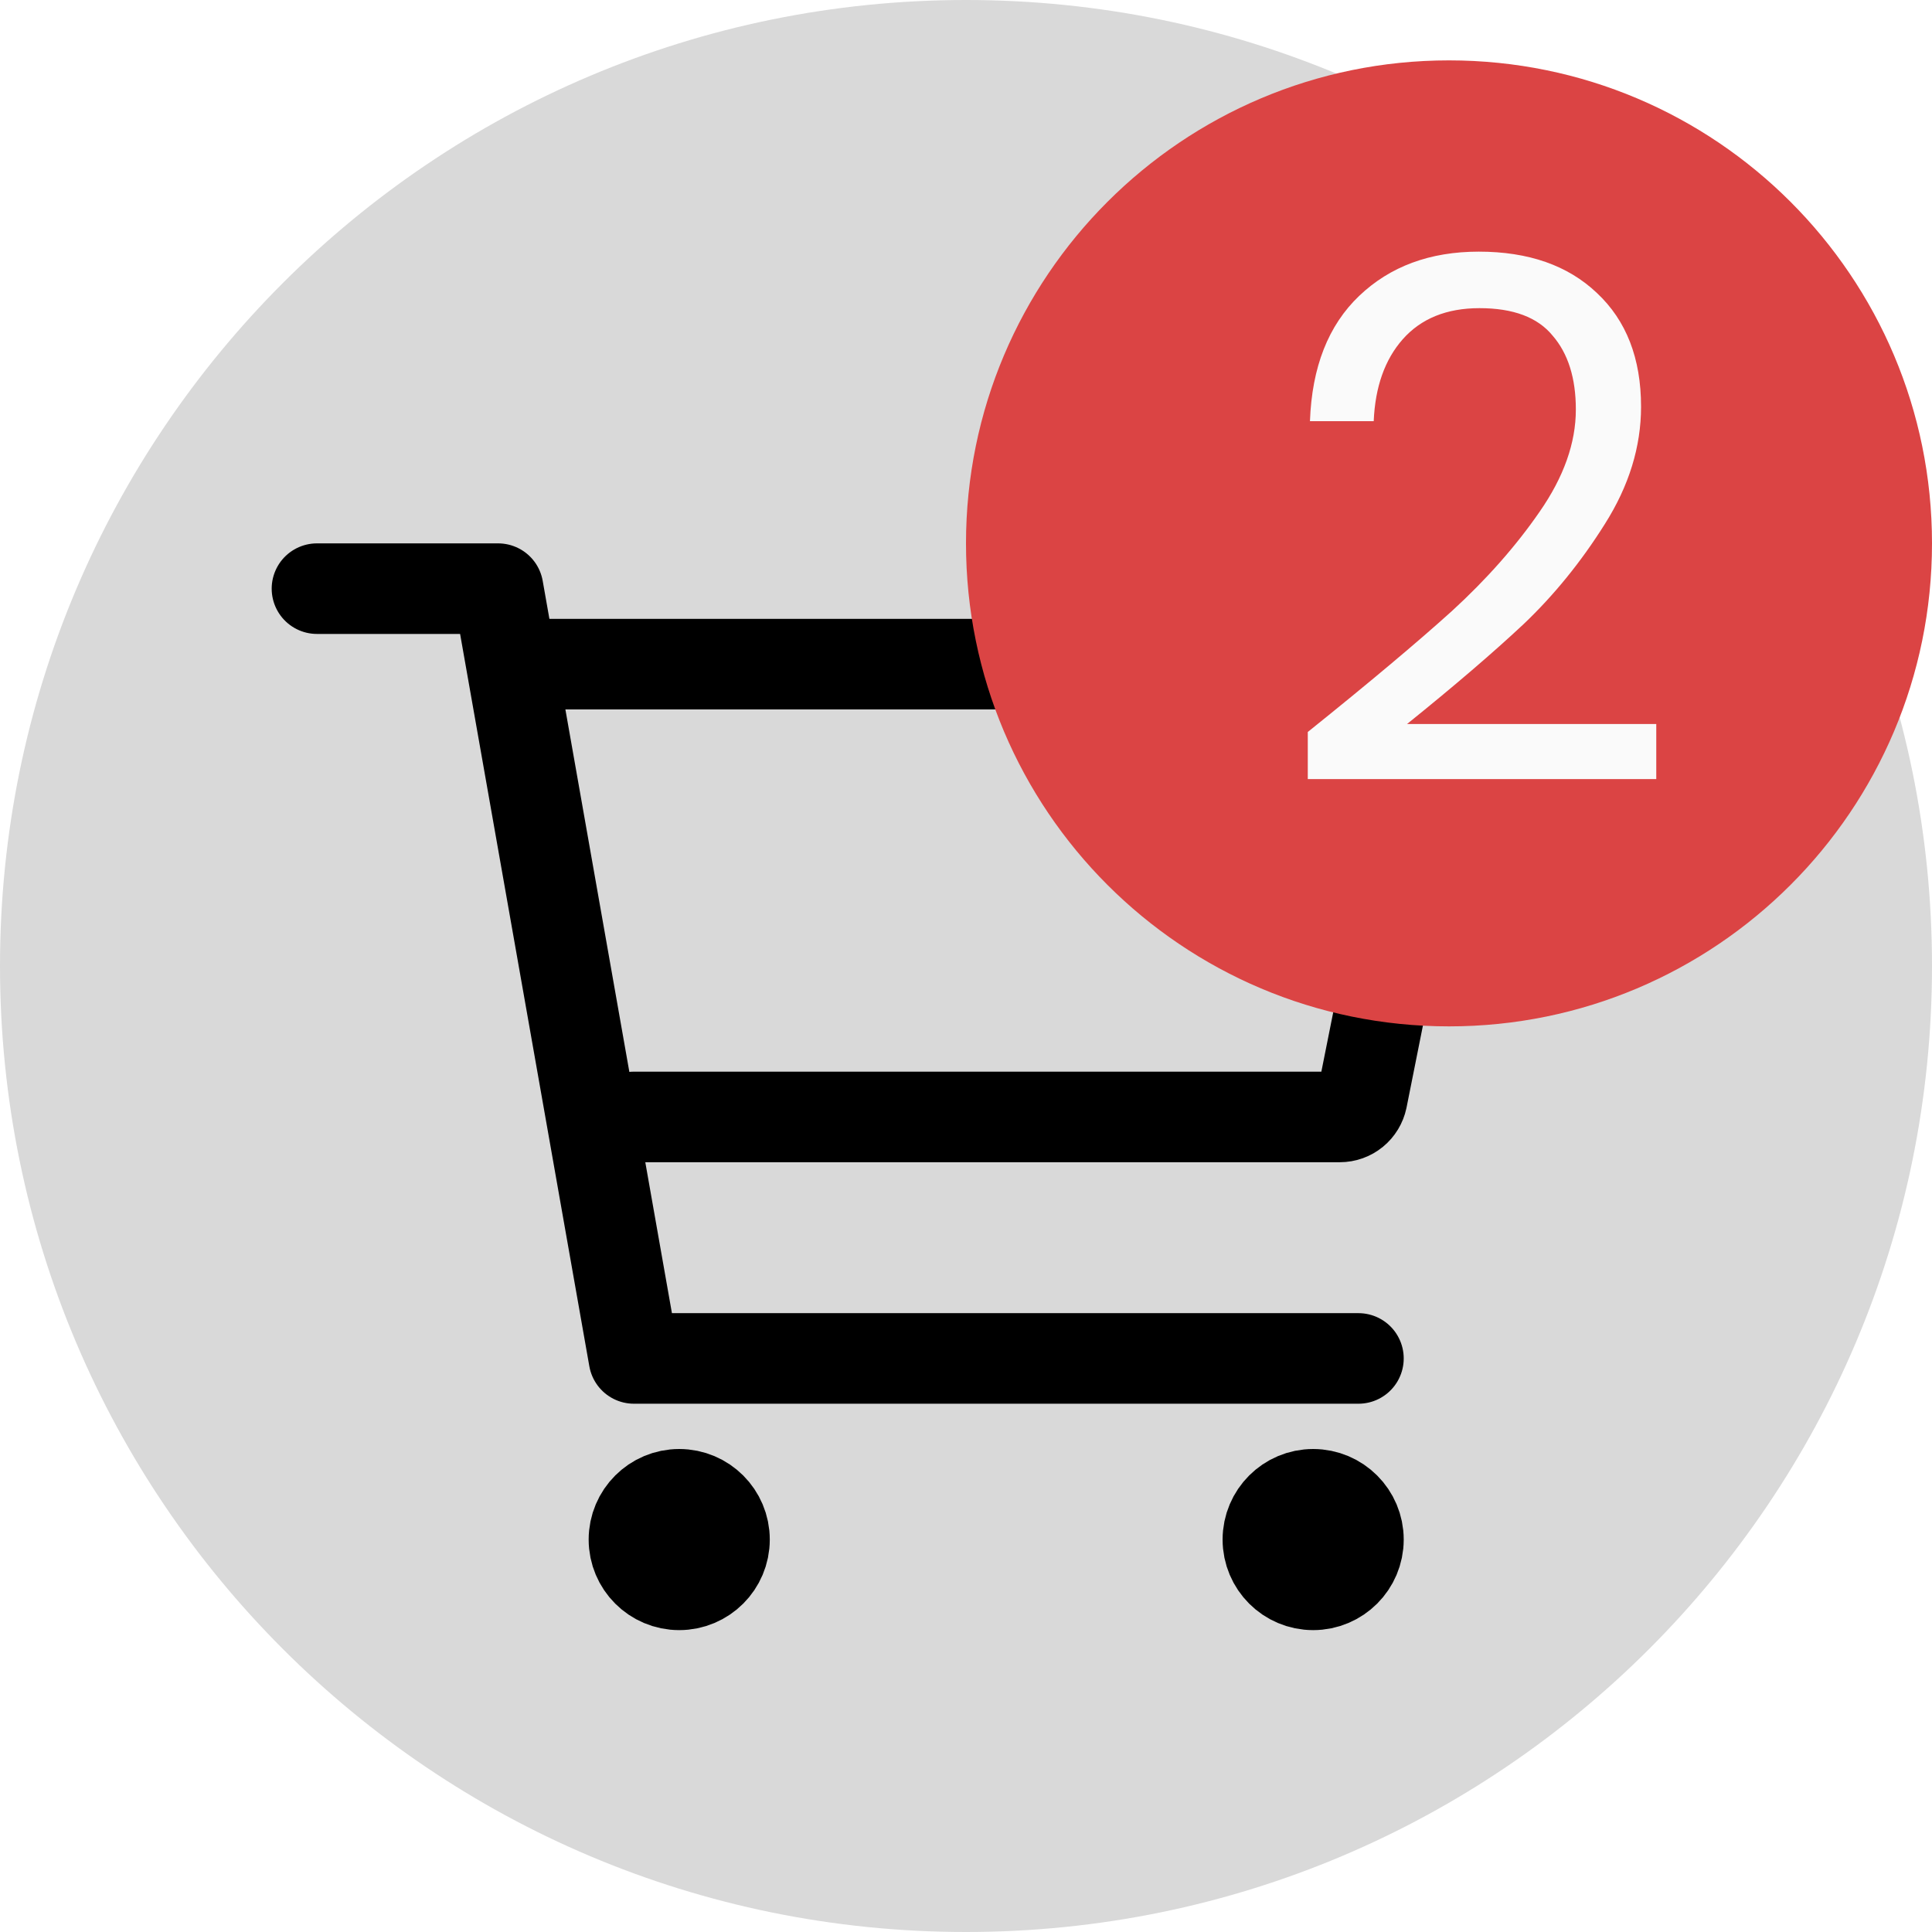
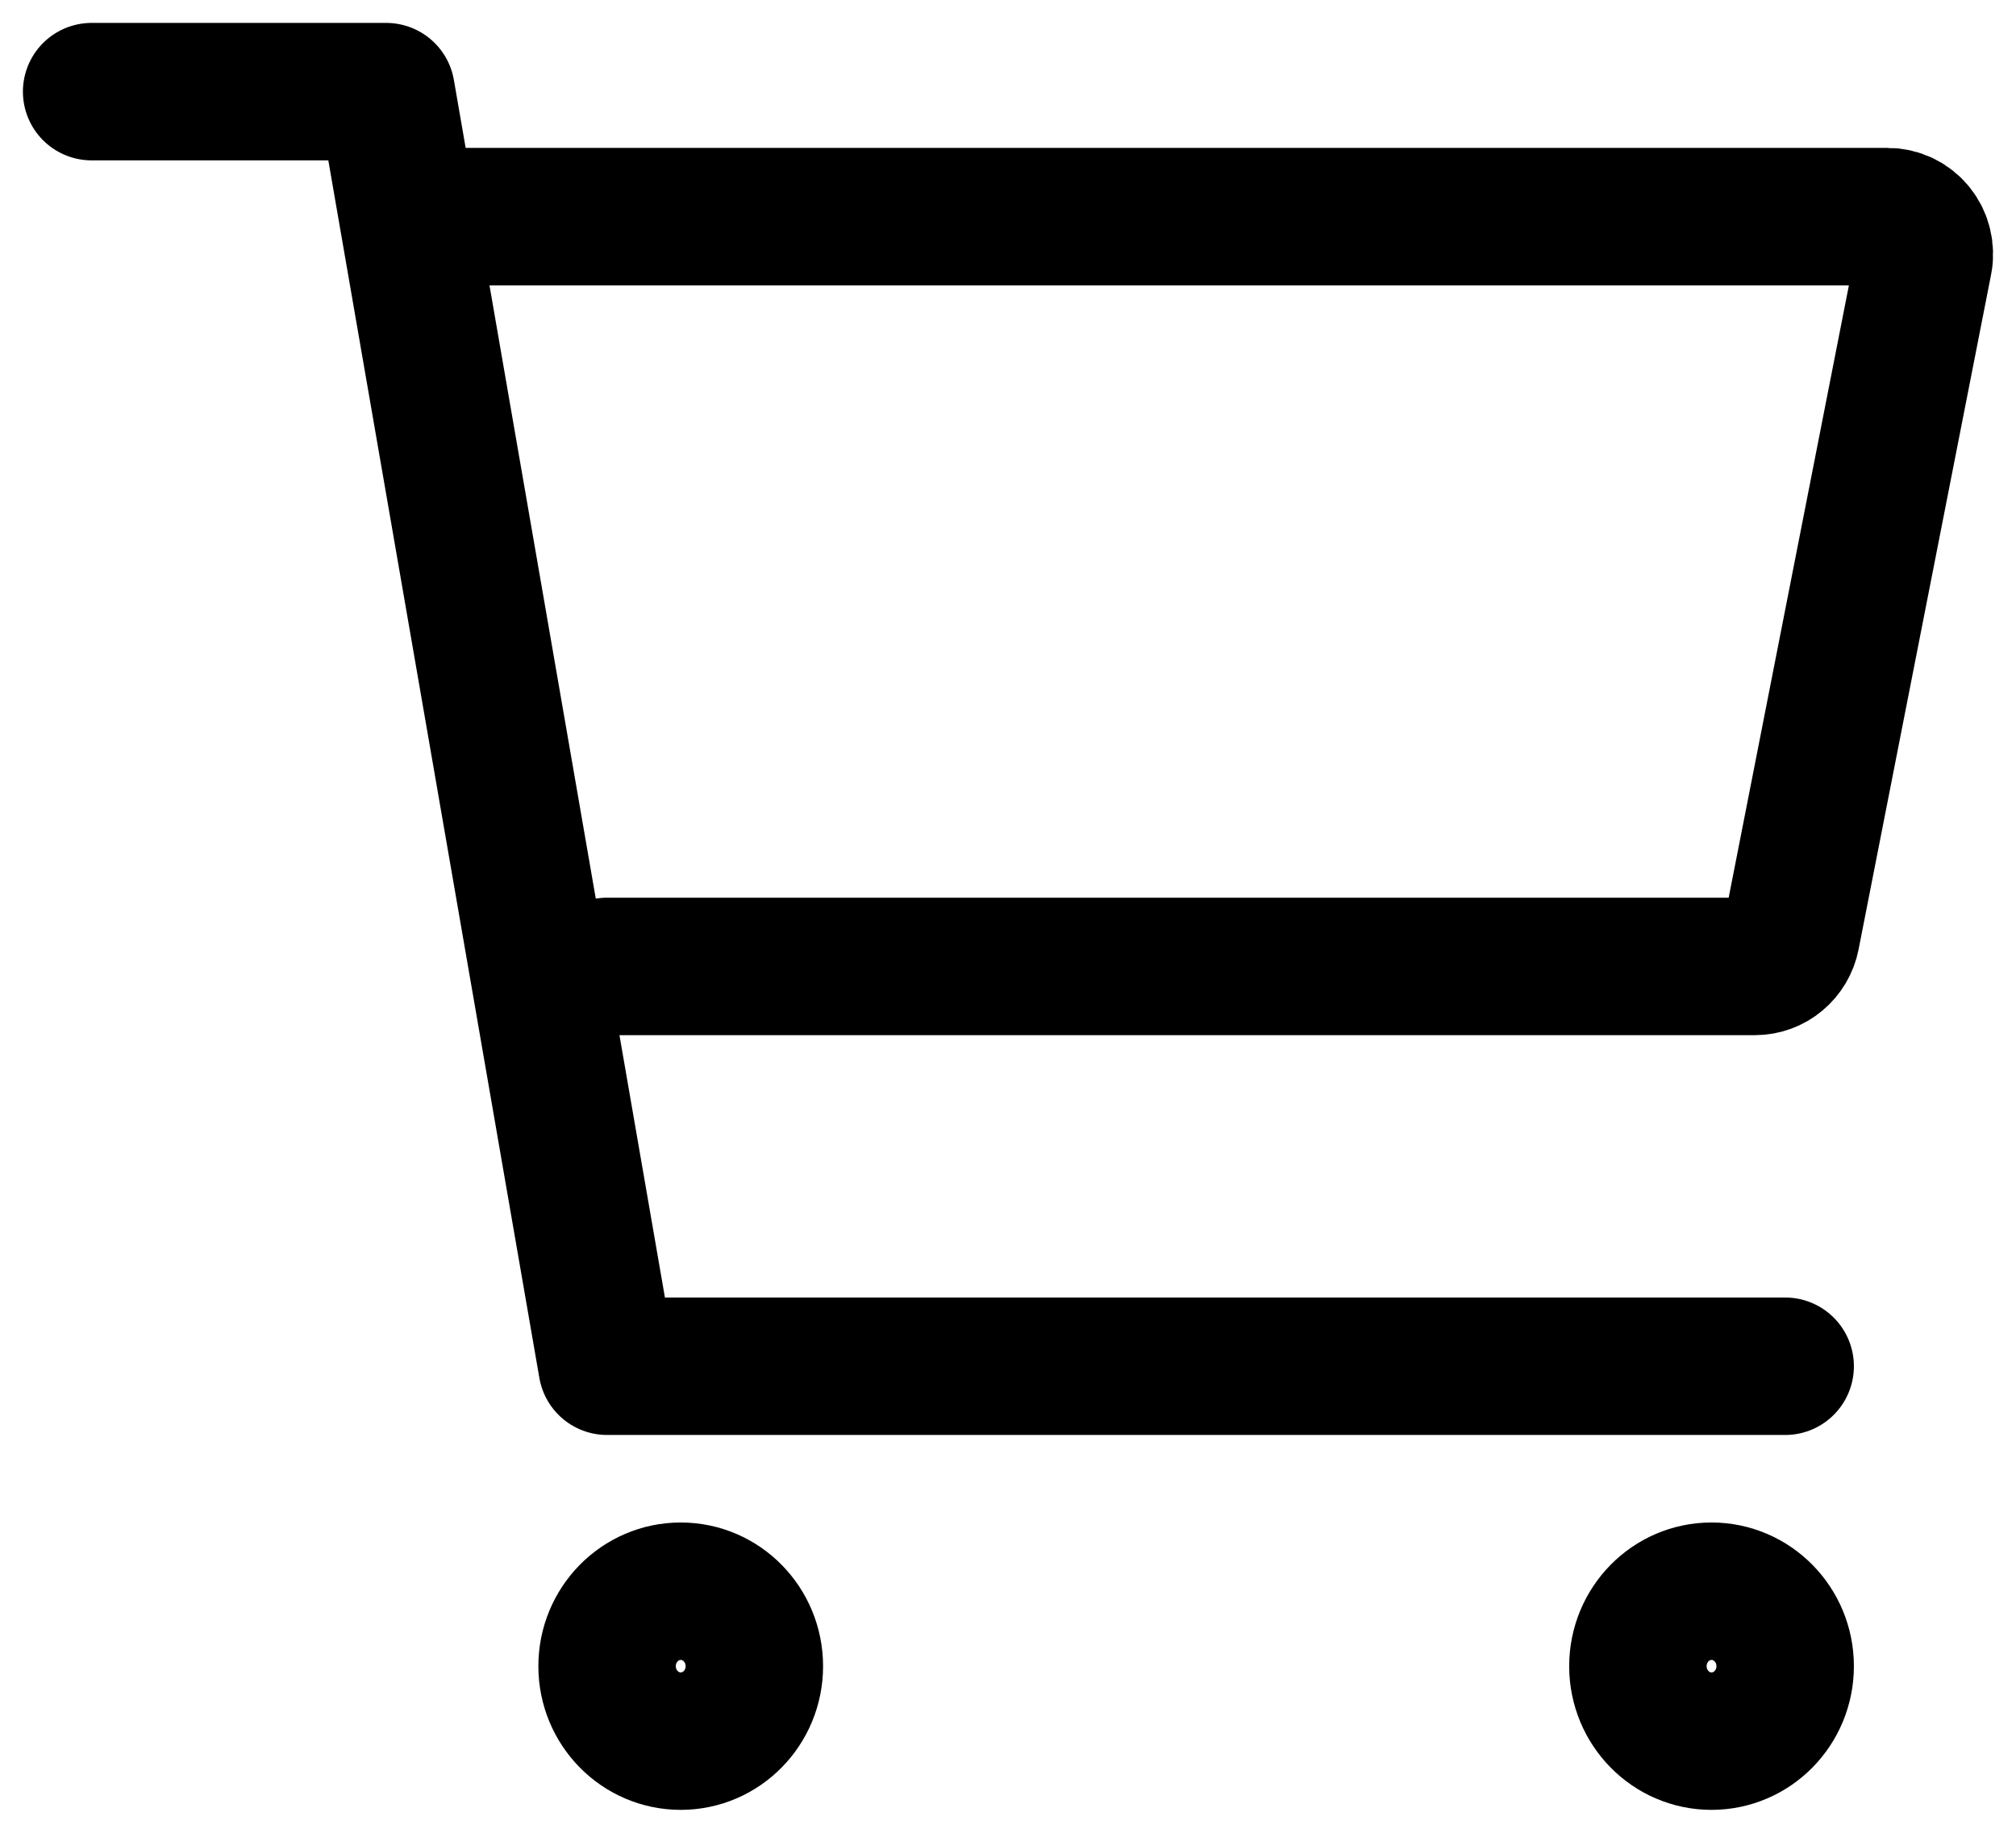
- <svg xmlns="http://www.w3.org/2000/svg" width="32" height="32" viewBox="0 0 32 32" fill="none">
-   <rect width="32" height="32" rx="16" fill="#D9D9D9" />
-   <path d="M11.25 26.25C11.664 26.25 12 25.914 12 25.5C12 25.086 11.664 24.75 11.25 24.75C10.836 24.75 10.5 25.086 10.5 25.5C10.5 25.914 10.836 26.25 11.25 26.25Z" stroke="black" stroke-width="1.5" stroke-linecap="round" stroke-linejoin="round" />
-   <path d="M21.75 26.25C22.164 26.25 22.5 25.914 22.5 25.5C22.5 25.086 22.164 24.75 21.75 24.75C21.336 24.75 21 25.086 21 25.5C21 25.914 21.336 26.25 21.75 26.25Z" stroke="black" stroke-width="1.5" stroke-linecap="round" stroke-linejoin="round" />
-   <path d="M5.25 9.75H8.25L10.5 22.5H22.5" stroke="black" stroke-width="1.5" stroke-linecap="round" stroke-linejoin="round" />
-   <path d="M10.5 18.5H22.192C22.279 18.5 22.363 18.47 22.43 18.415C22.497 18.36 22.543 18.284 22.561 18.199L23.91 11.449C23.921 11.394 23.92 11.338 23.907 11.284C23.893 11.23 23.868 11.18 23.833 11.137C23.797 11.094 23.753 11.06 23.703 11.036C23.653 11.012 23.598 11 23.543 11H9" stroke="black" stroke-width="1.5" stroke-linecap="round" stroke-linejoin="round" />
-   <circle cx="24" cy="9" r="8" fill="#DB4444" />
-   <path d="M21.661 12.124C22.677 11.308 23.473 10.64 24.049 10.12C24.625 9.592 25.109 9.044 25.501 8.476C25.901 7.9 26.101 7.336 26.101 6.784C26.101 6.264 25.973 5.856 25.717 5.56C25.469 5.256 25.065 5.104 24.505 5.104C23.961 5.104 23.537 5.276 23.233 5.62C22.937 5.956 22.777 6.408 22.753 6.976H21.697C21.729 6.08 22.001 5.388 22.513 4.9C23.025 4.412 23.685 4.168 24.493 4.168C25.317 4.168 25.969 4.396 26.449 4.852C26.937 5.308 27.181 5.936 27.181 6.736C27.181 7.4 26.981 8.048 26.581 8.68C26.189 9.304 25.741 9.856 25.237 10.336C24.733 10.808 24.089 11.36 23.305 11.992H27.433V12.904H21.661V12.124Z" fill="#FAFAFA" />
+ <svg xmlns="http://www.w3.org/2000/svg" width="22" height="20" viewBox="0 0 22 20" fill="none">
+   <path d="M7.429 19C7.872 19 8.232 18.634 8.232 18.182C8.232 17.73 7.872 17.364 7.429 17.364C6.985 17.364 6.625 17.73 6.625 18.182C6.625 18.634 6.985 19 7.429 19Z" stroke="black" stroke-width="1.5" stroke-linecap="round" stroke-linejoin="round" />
+   <path d="M18.677 19C19.121 19 19.481 18.634 19.481 18.182C19.481 17.73 19.121 17.364 18.677 17.364C18.234 17.364 17.874 17.73 17.874 18.182C17.874 18.634 18.234 19 18.677 19Z" stroke="black" stroke-width="1.5" stroke-linecap="round" stroke-linejoin="round" />
+   <path d="M1 1H4.214L6.625 14.909H19.481" stroke="black" stroke-width="1.5" stroke-linecap="round" stroke-linejoin="round" />
+   <path d="M6.625 10.546H19.152C19.244 10.546 19.335 10.513 19.406 10.453C19.478 10.393 19.528 10.309 19.546 10.217L20.992 2.853C21.004 2.794 21.002 2.732 20.988 2.674C20.974 2.615 20.947 2.56 20.909 2.513C20.871 2.466 20.824 2.429 20.77 2.403C20.716 2.377 20.657 2.364 20.598 2.364H5.018" stroke="black" stroke-width="1.5" stroke-linecap="round" stroke-linejoin="round" />
</svg>
